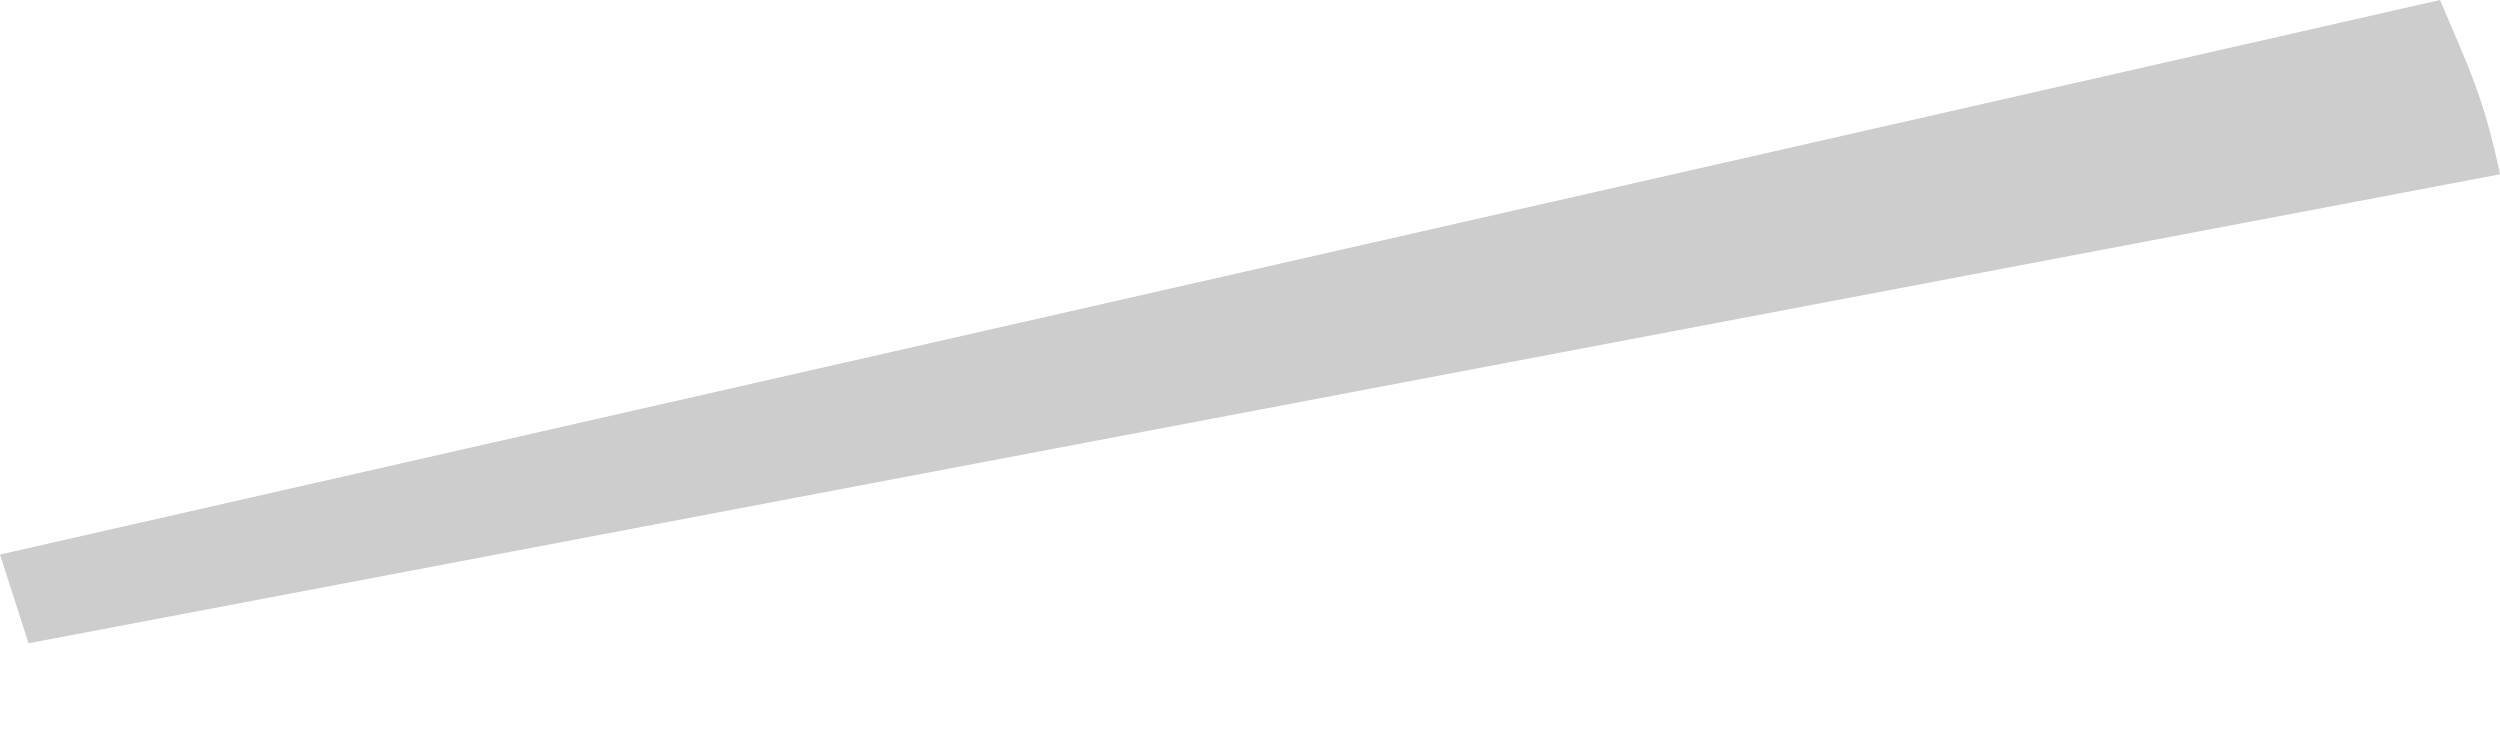
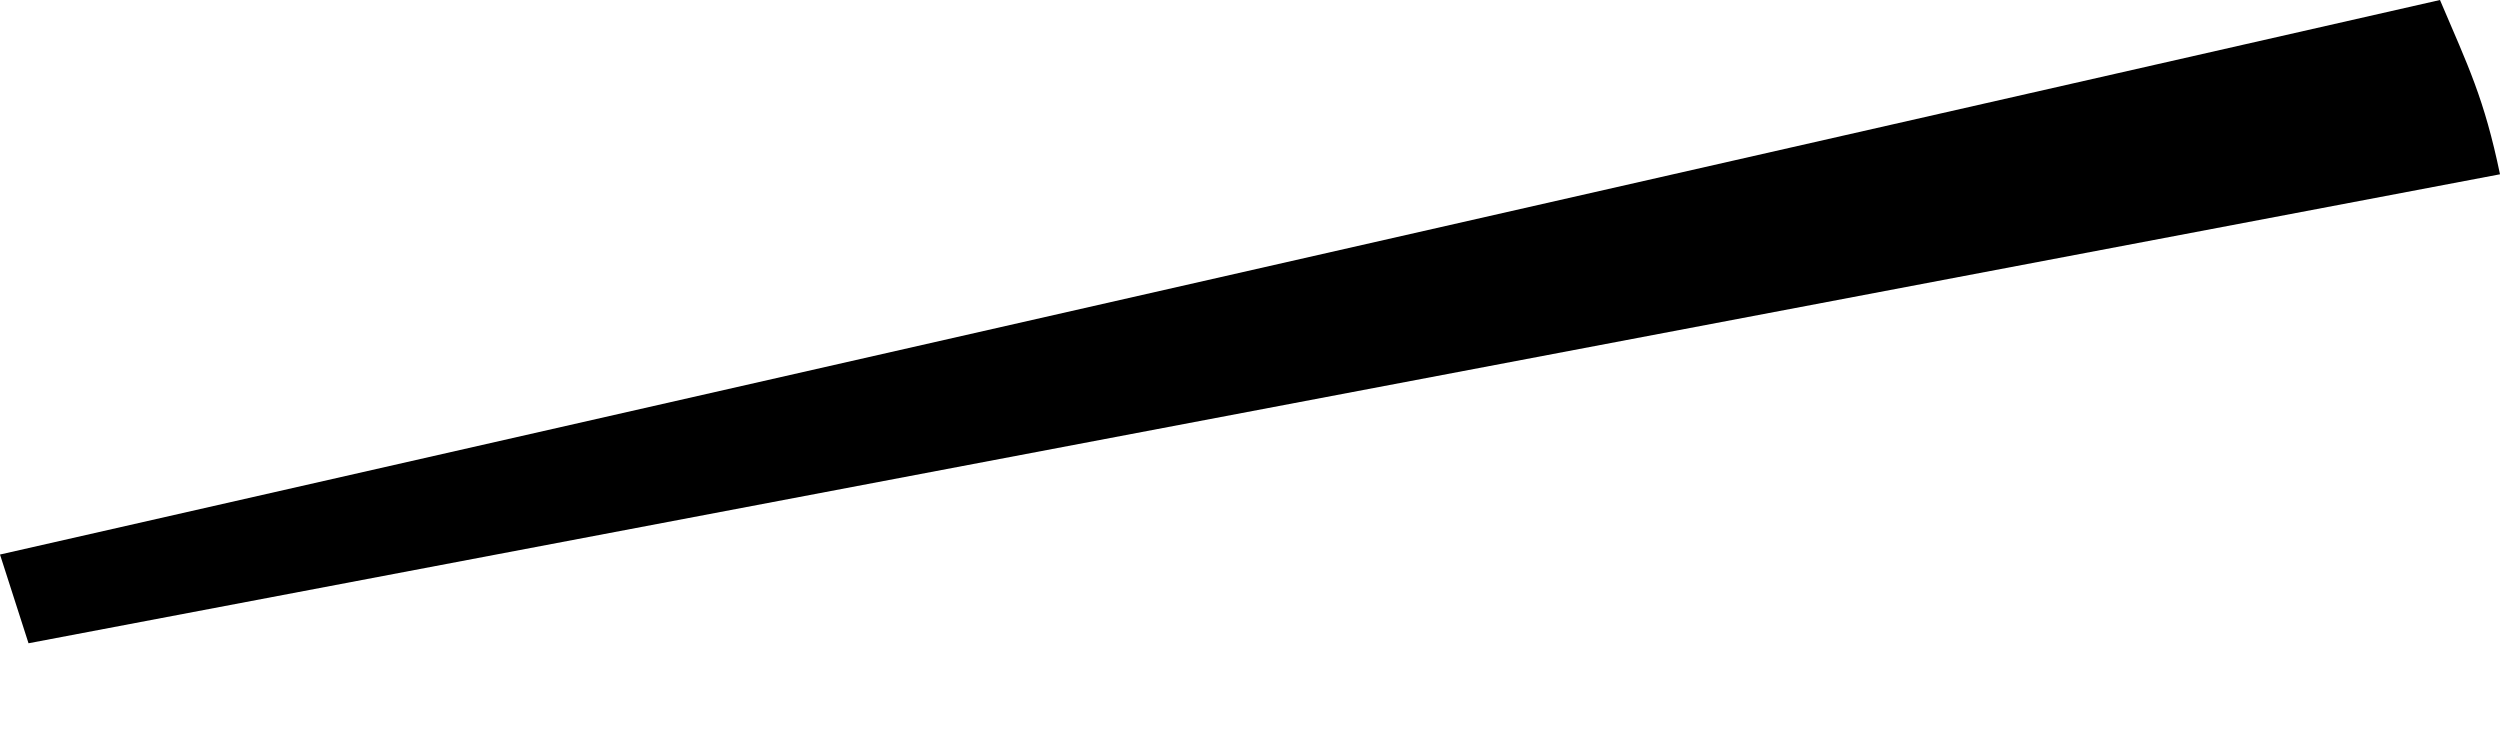
<svg xmlns="http://www.w3.org/2000/svg" preserveAspectRatio="none" overflow="visible" style="display: block;" width="394.471" height="117.5" viewBox="0 0 394.471 117.5" fill="none">
  <g id="ä¸ç®¡">
-     <path id="ä¸ç®¡_2" d="M394.471 27.5L4.5 101.5L0 87.5L385 0C389.471 10.5 391.971 15.5 394.471 27.5Z" fill="#CDCDCD" />
+     <path id="ä¸ç®¡_2" d="M394.471 27.5L4.5 101.5L0 87.5L385 0C389.471 10.5 391.971 15.5 394.471 27.5Z" fill="black" />
  </g>
</svg>
